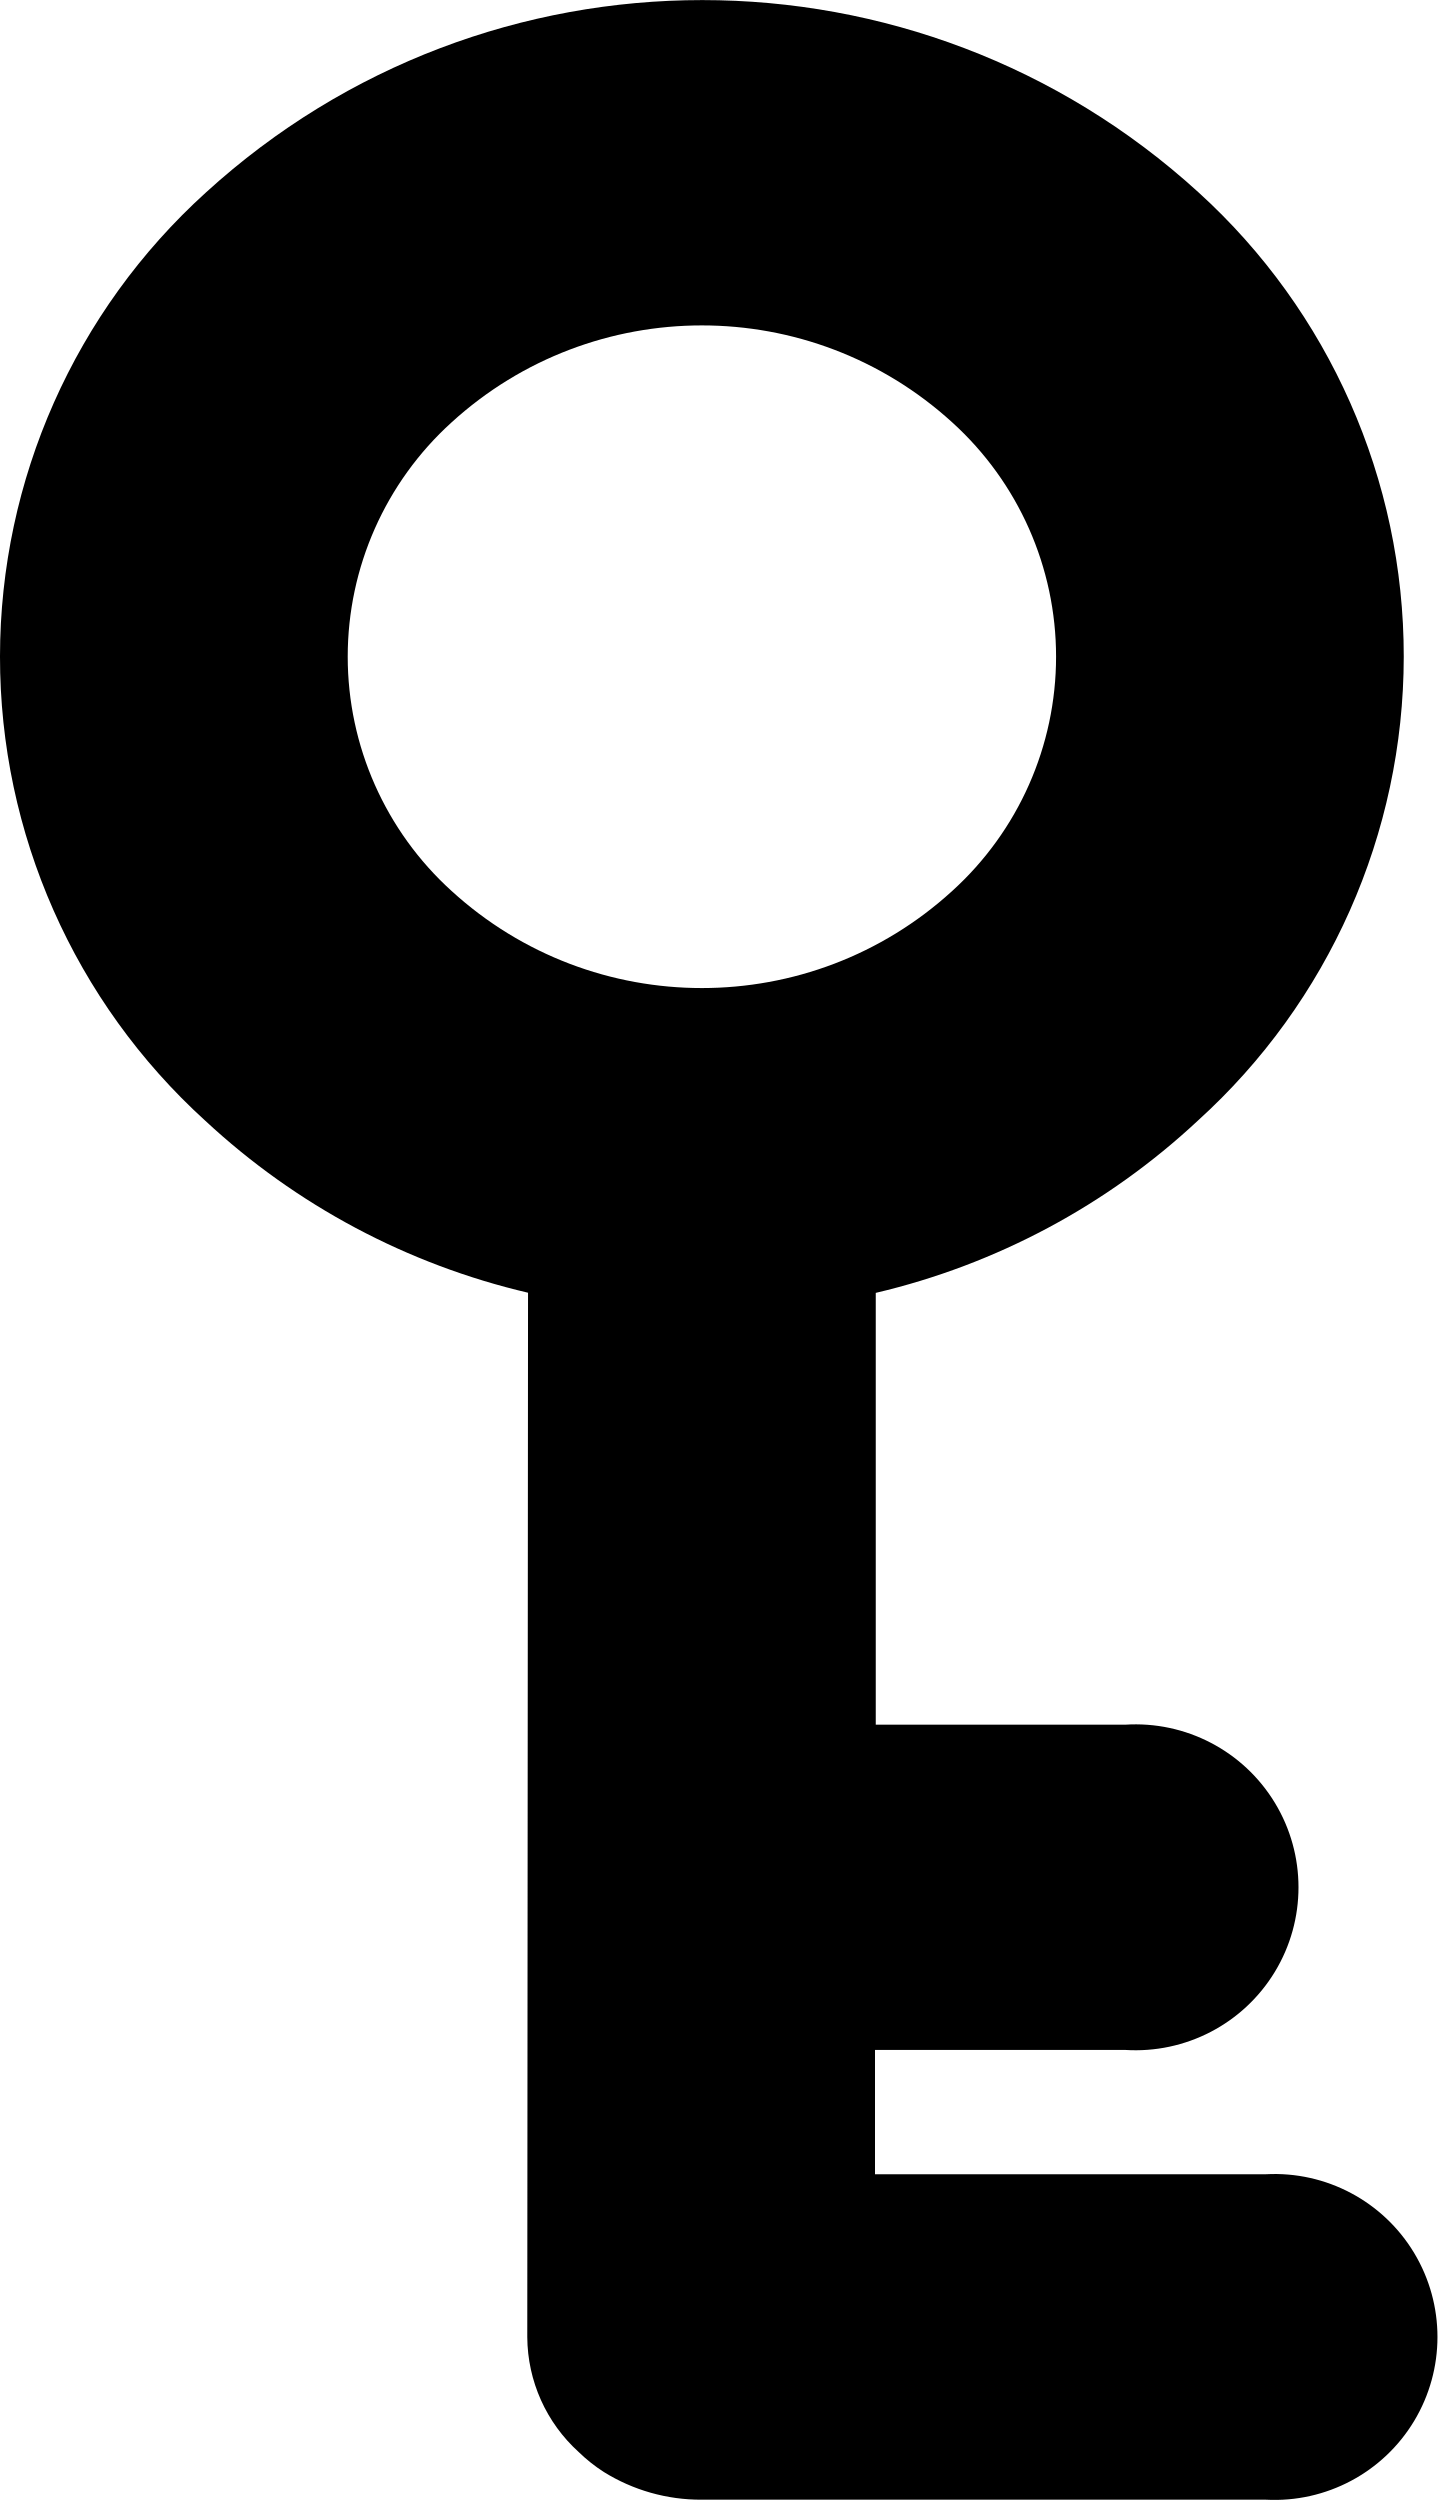
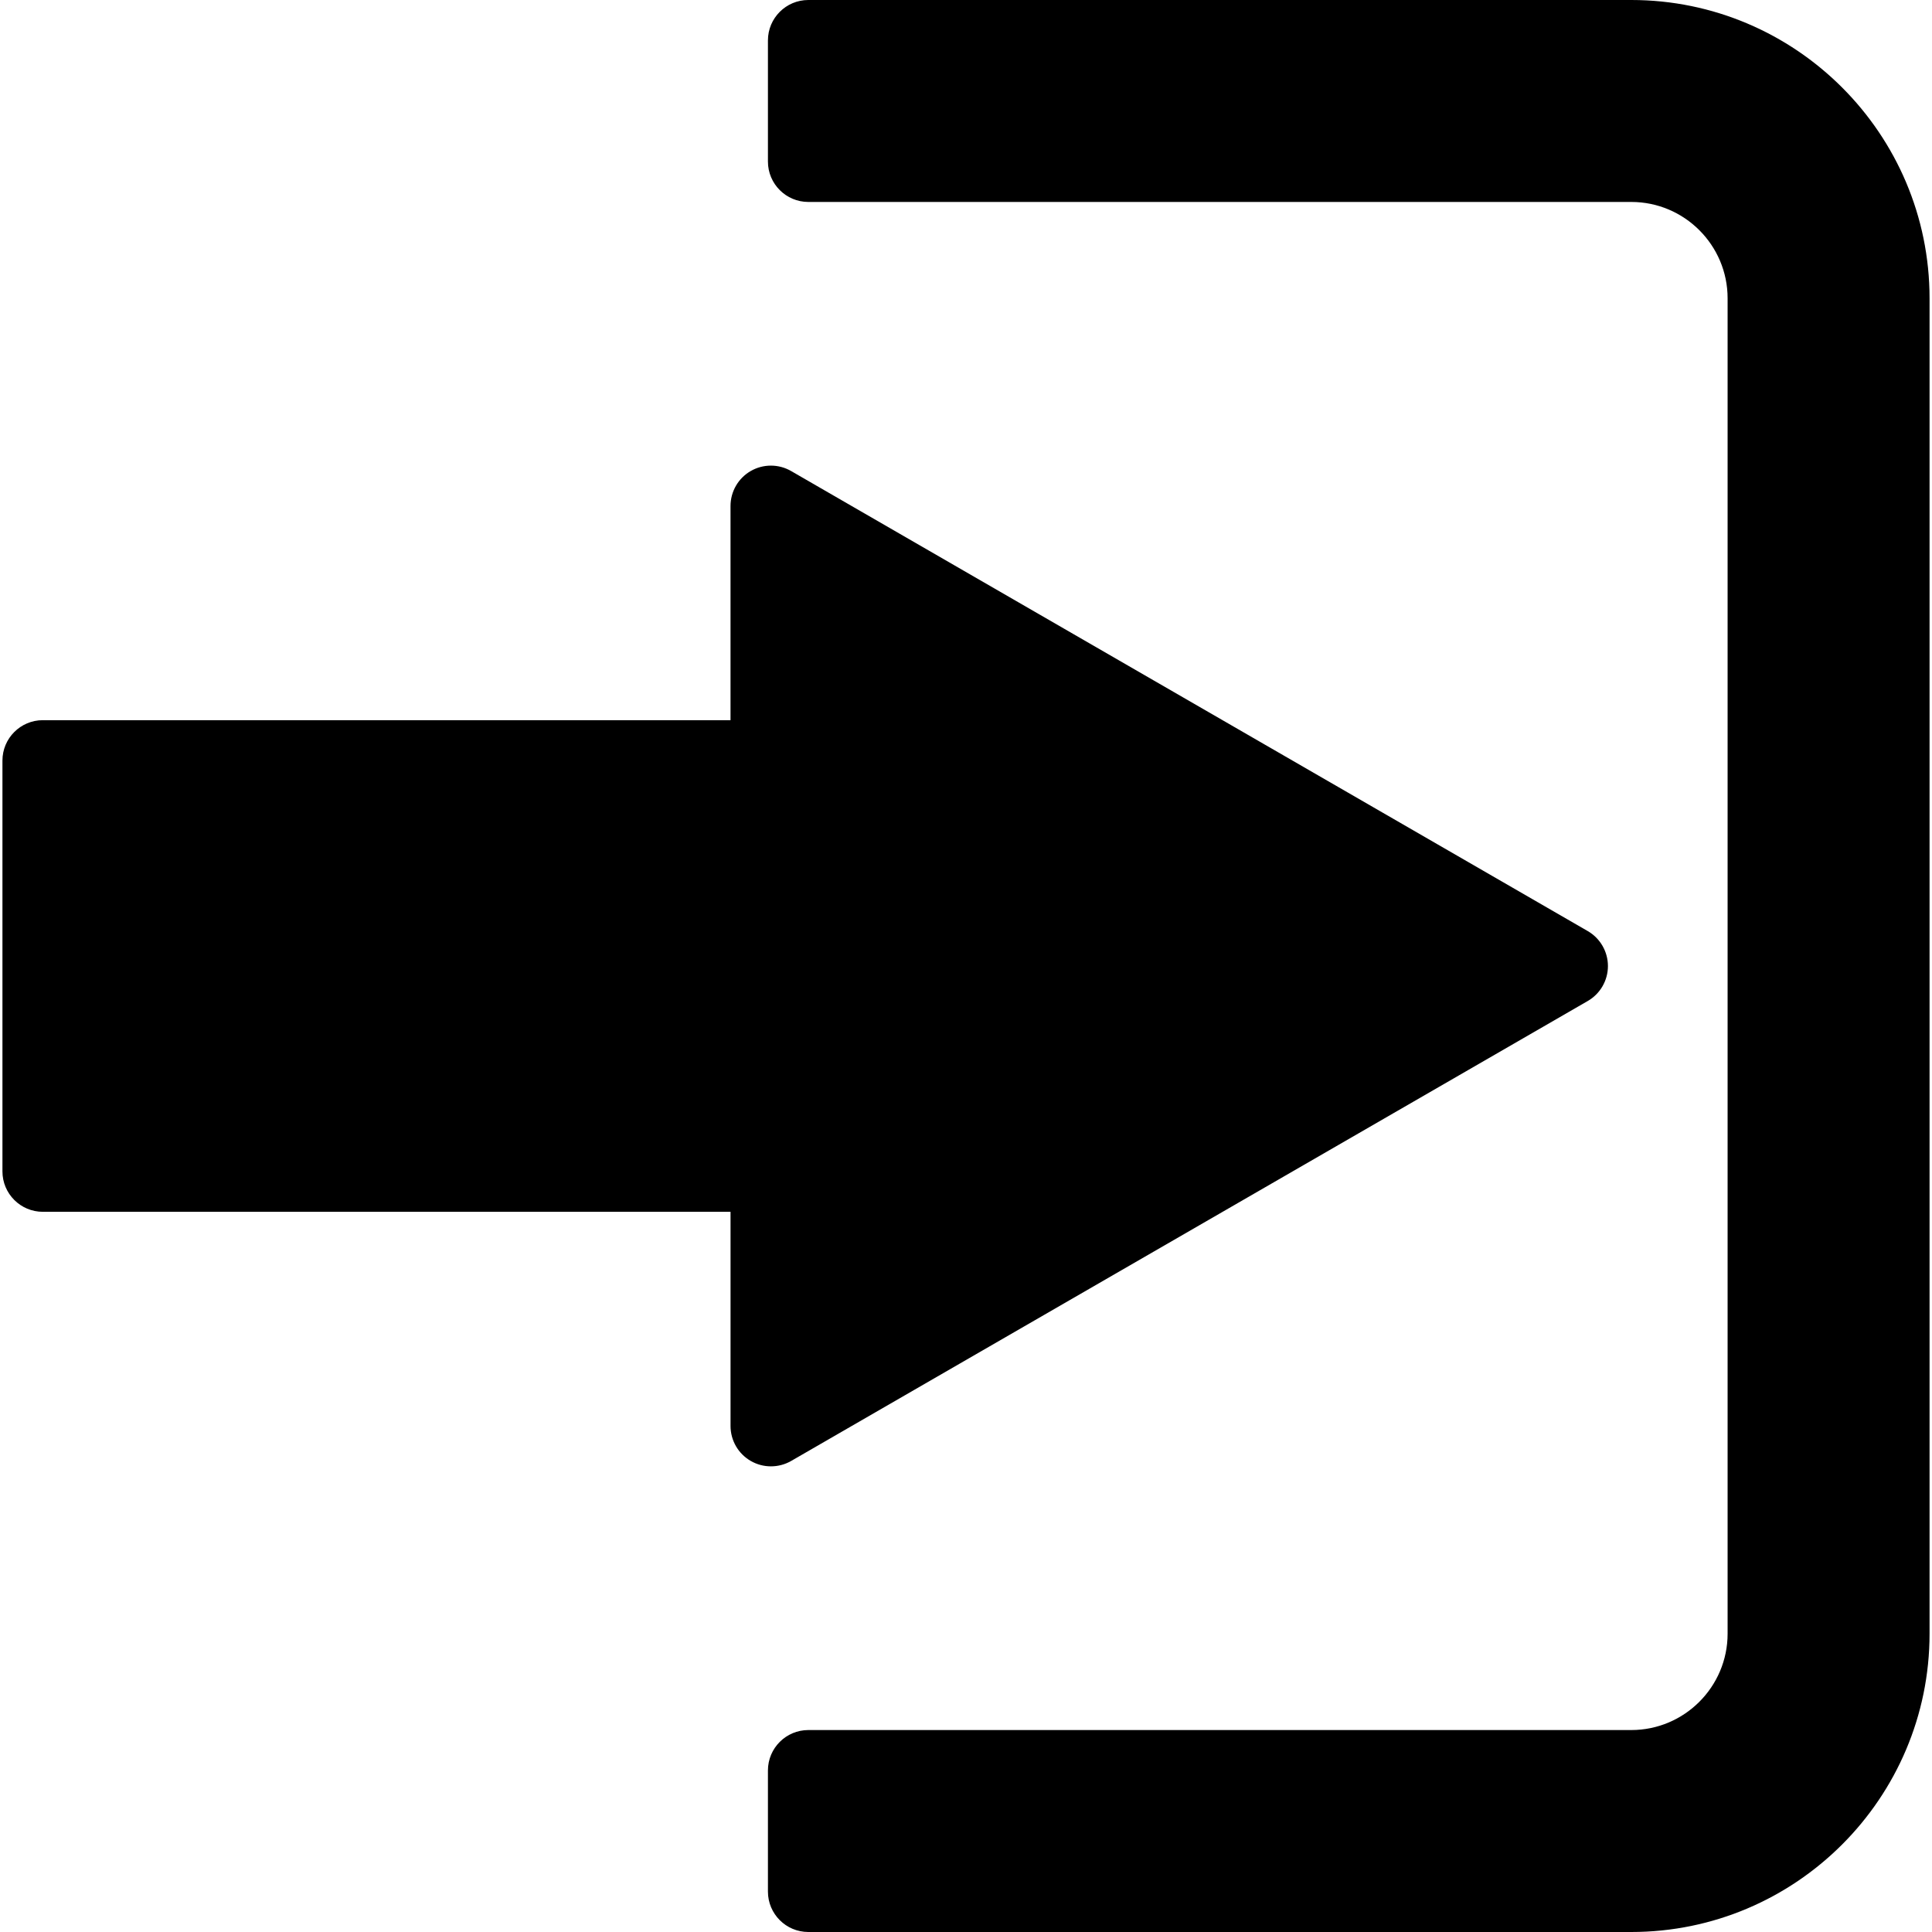
- <svg xmlns="http://www.w3.org/2000/svg" width="19" height="33" viewBox="0 0 19 33">
-   <defs>
-     
-   </defs>
-   <path id="Login" class="cls-1" d="M1313.71,100.7l-5.16,0V99.059h3.3a2.151,2.151,0,1,0,0-4.293h-3.29v-5.7a9.374,9.374,0,0,0,4.25-2.272,8.273,8.273,0,0,0,.01-12.255,9.721,9.721,0,0,0-13.1,0,8.272,8.272,0,0,0-.01,12.255h0a9.4,9.4,0,0,0,4.26,2.27l-0.01,13.786a2.064,2.064,0,0,0,.68,1.518,2.111,2.111,0,0,0,.33.262,2.422,2.422,0,0,0,1.29.366l7.45,0A2.151,2.151,0,1,0,1313.71,100.7ZM1302.96,83.76a4.174,4.174,0,0,1,0-6.184,4.905,4.905,0,0,1,6.61,0,4.174,4.174,0,0,1,0,6.184A4.9,4.9,0,0,1,1302.96,83.76Z" transform="translate(-1297 -72)" />
+ <svg xmlns="http://www.w3.org/2000/svg" version="1.1" id="Capa_1" x="0px" y="0px" width="95.667px" height="95.667px" viewBox="0 0 95.667 95.667" xml:space="preserve">
+   <g>
+     <g>
+       <path d="M39.173,72.344l39.447-22.777c0.619-0.356,1-1.018,1-1.731s-0.381-1.375-1-1.732L39.173,23.324    c-0.619-0.357-1.381-0.357-2,0c-0.619,0.357-1,1.018-1,1.732v10.605H2.121c-1.104,0-2,0.896-2,2v20.344c0,1.104,0.896,2,2,2    h34.053v10.604c0,0.716,0.381,1.375,1,1.732c0.31,0.18,0.655,0.268,1,0.268C38.519,72.609,38.864,72.521,39.173,72.344z" />
+       <path d="M80.775,0H40.026c-1.104,0-2,0.896-2,2v6c0,1.104,0.896,2,2,2h40.749c2.632,0,4.771,2.141,4.771,4.771v66.125    c0,2.631-2.141,4.771-4.771,4.771H40.026c-1.104,0-2,0.896-2,2v6c0,1.104,0.896,2,2,2h40.749c8.146,0,14.771-6.627,14.771-14.771    V14.772C95.546,6.627,88.92,0,80.775,0z" />
+     </g>
+   </g>
+   <g>
+ </g>
+   <g>
+ </g>
+   <g>
+ </g>
+   <g>
+ </g>
+   <g>
+ </g>
+   <g>
+ </g>
+   <g>
+ </g>
+   <g>
+ </g>
+   <g>
+ </g>
+   <g>
+ </g>
+   <g>
+ </g>
+   <g>
+ </g>
+   <g>
+ </g>
+   <g>
+ </g>
+   <g>
+ </g>
</svg>
